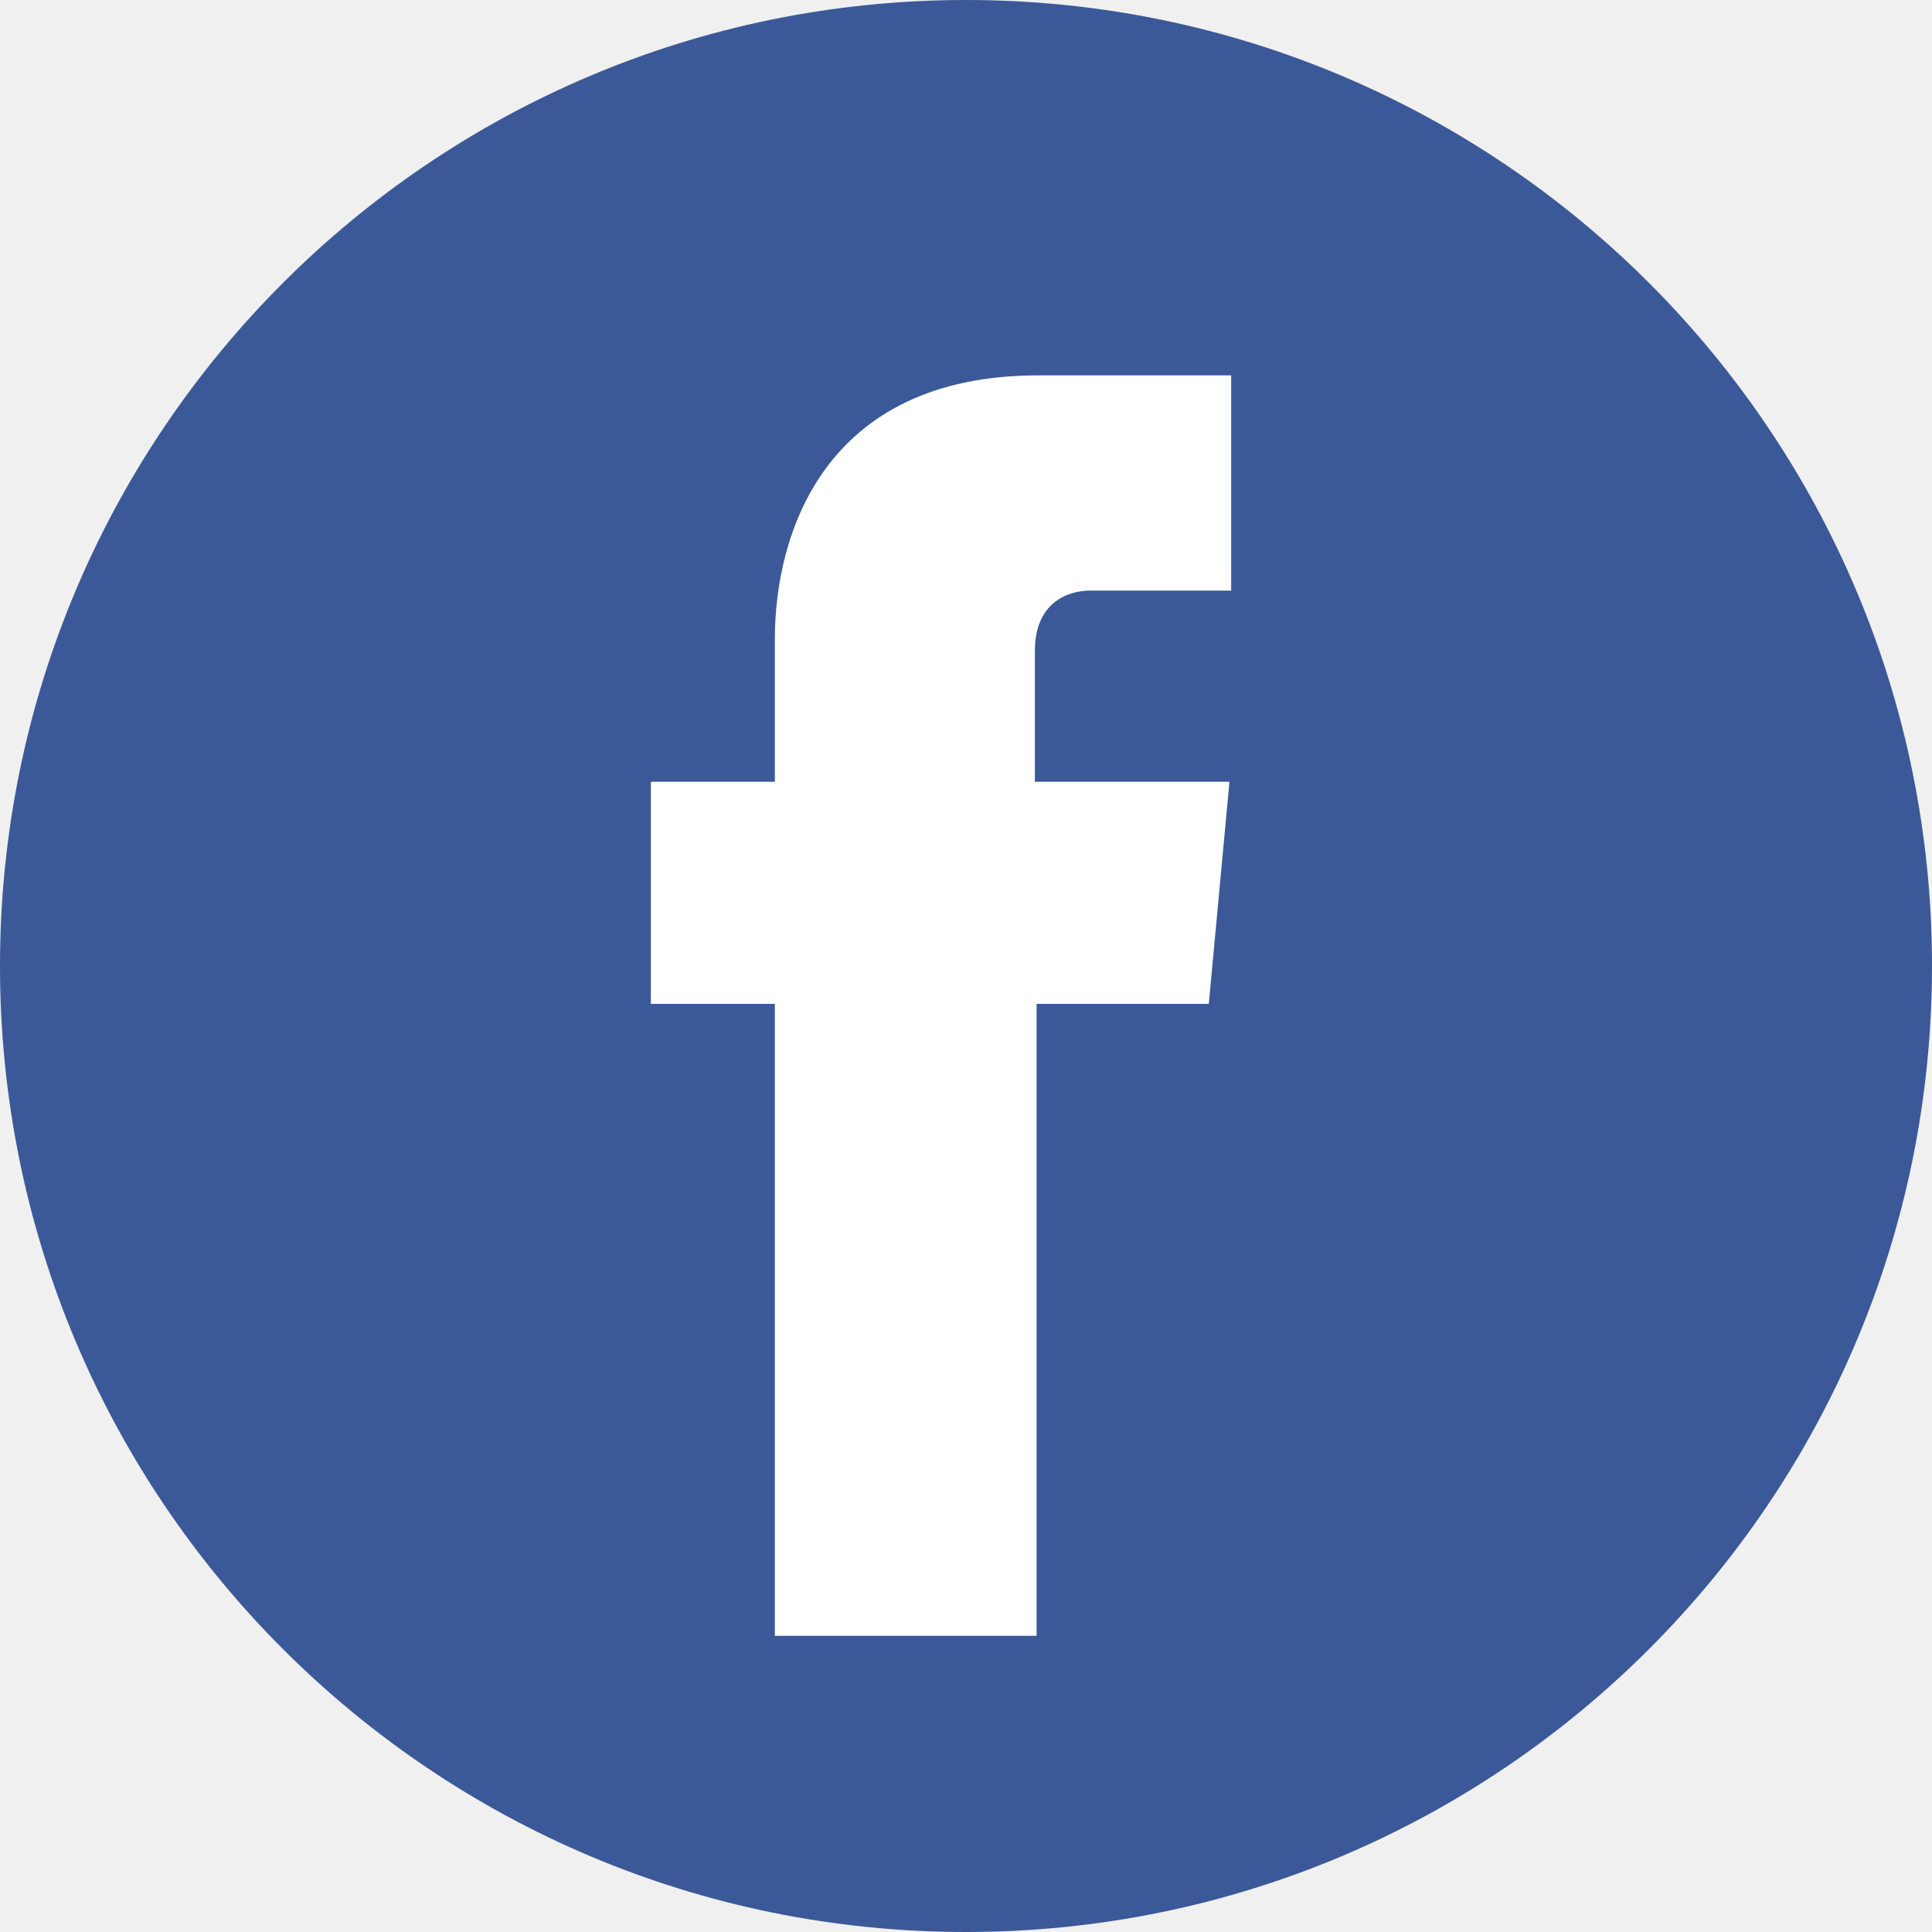
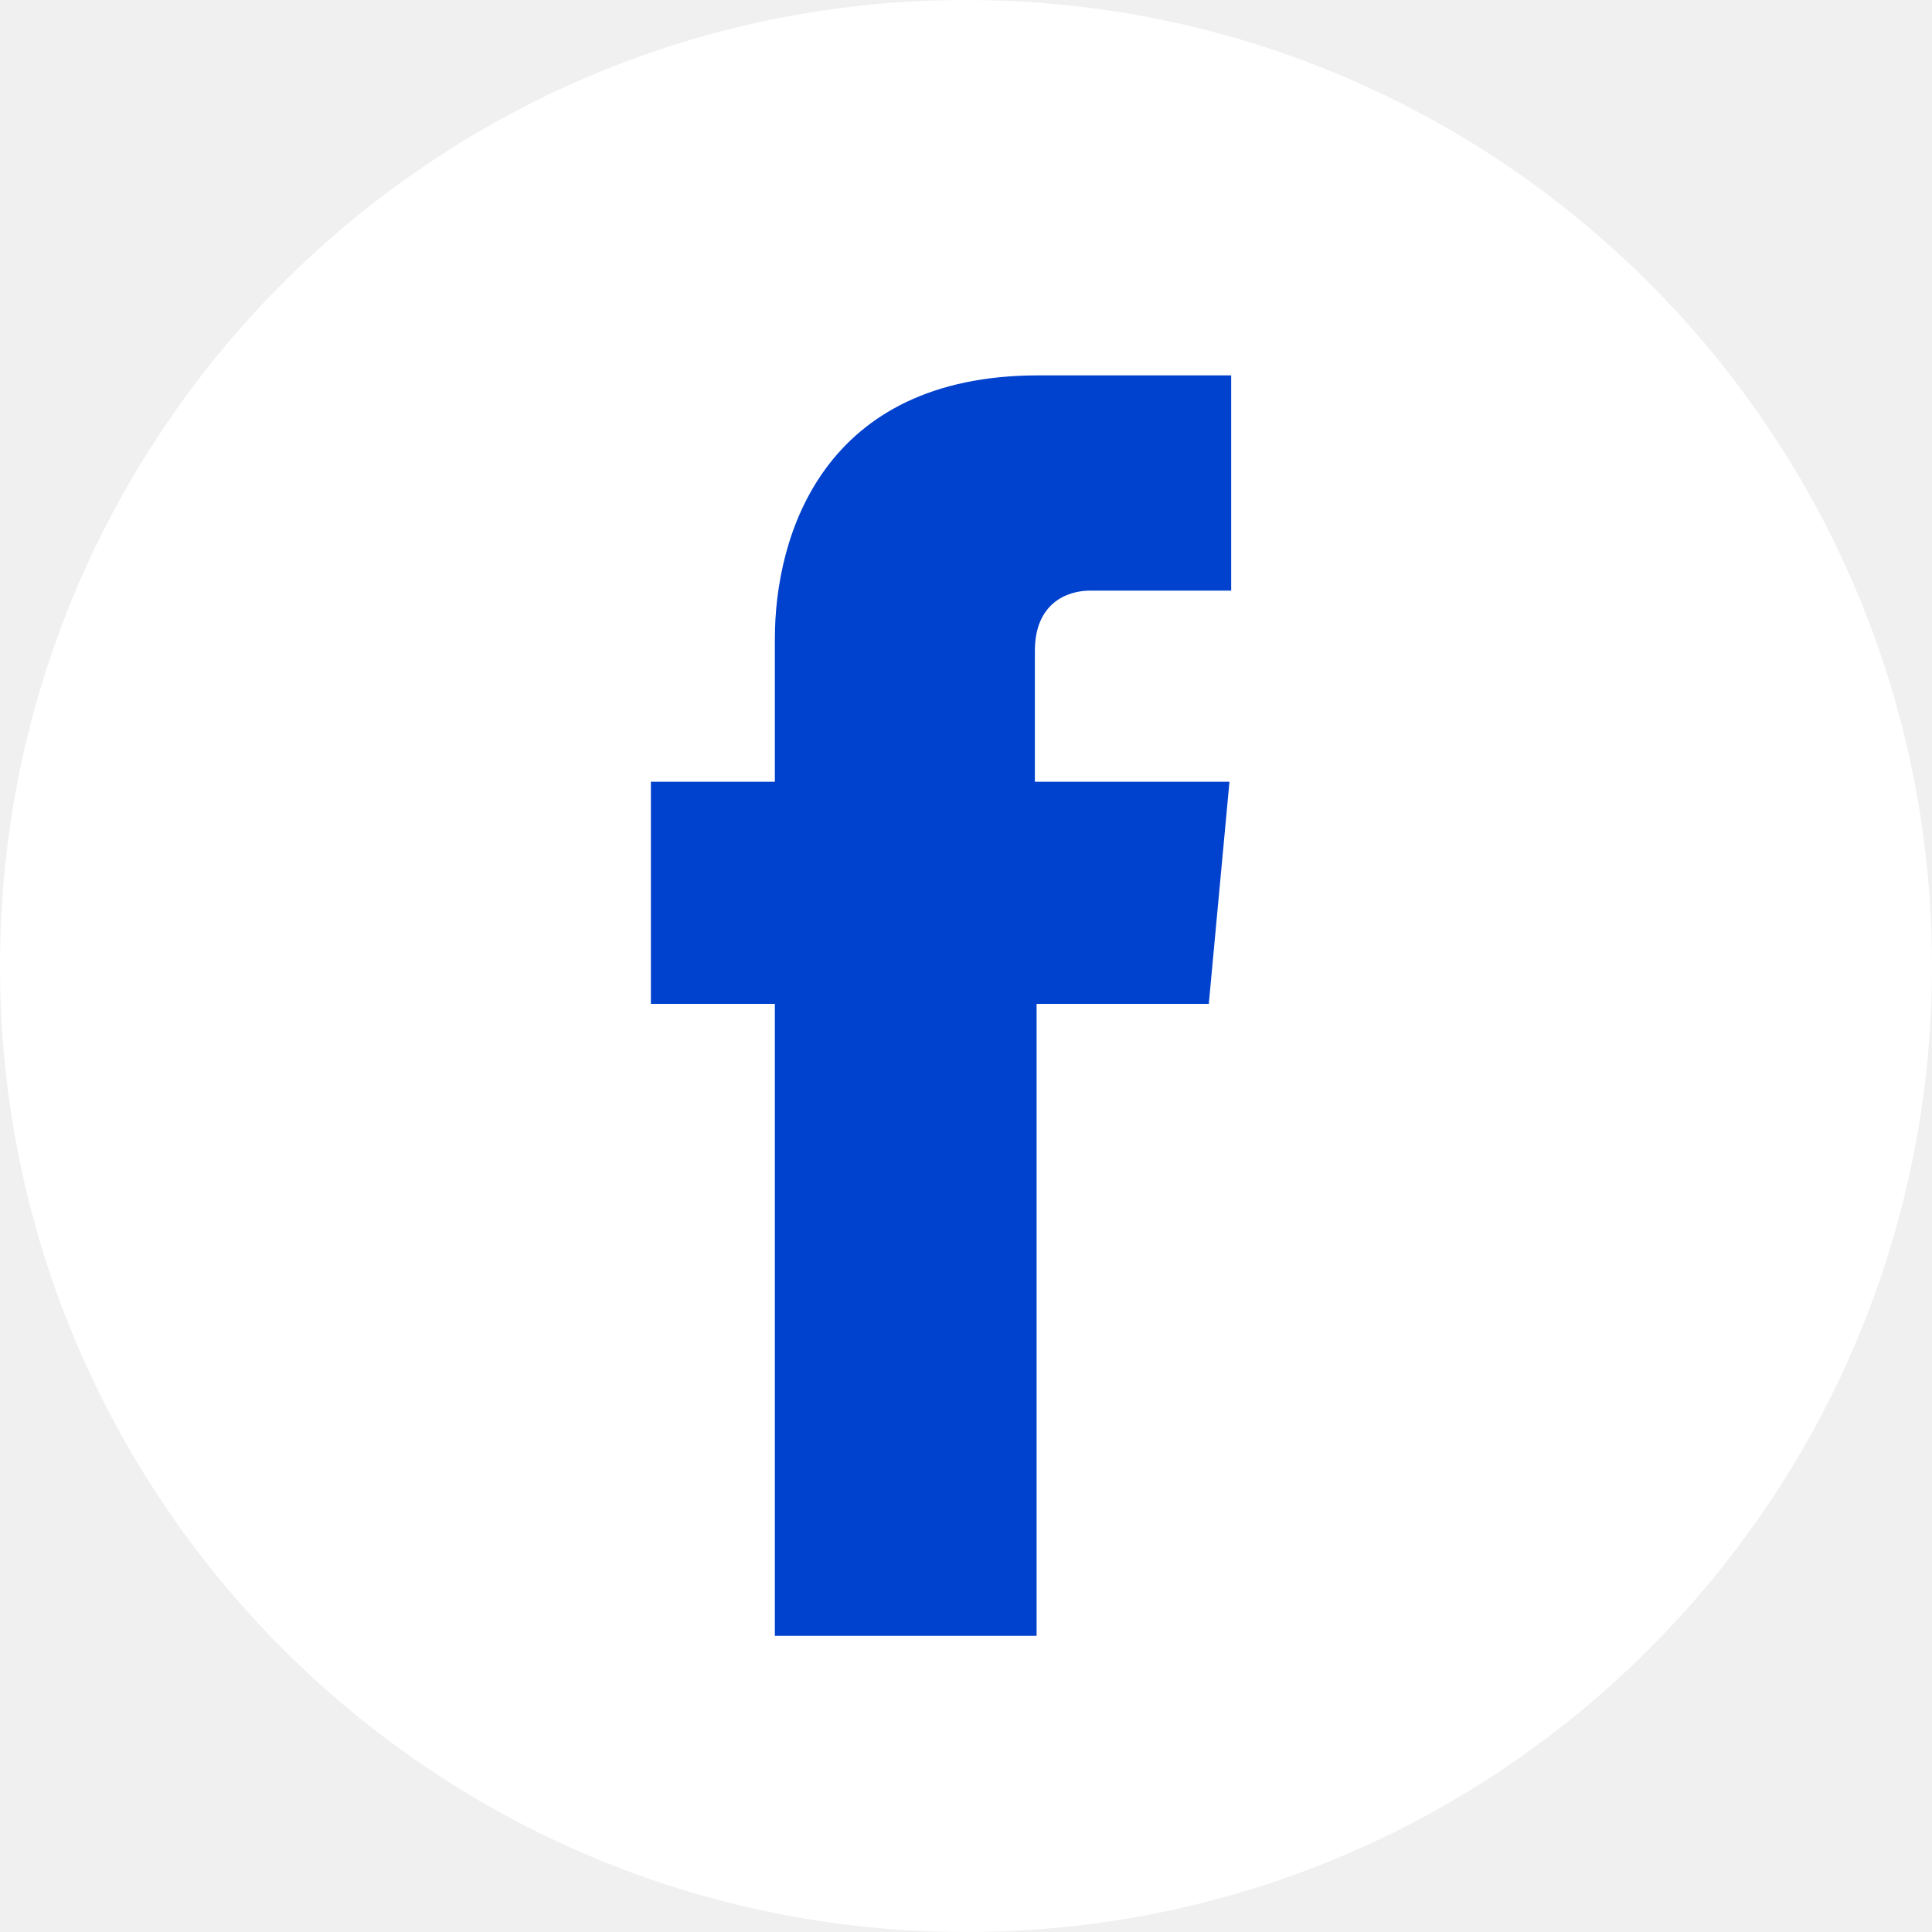
<svg xmlns="http://www.w3.org/2000/svg" version="1.1" id="Capa_1" x="0px" y="0px" viewBox="0 0 112.2 112.2" style="enable-background:new 0 0 112.2 112.2;" xml:space="preserve">
  <style type="text/css">
- 	.st0{fill:#3B5998;}
- 	.st1{fill:#FFFFFF;}
+ 	.st0{fill:#fff;}
+ 	.st1{fill:#0041CD;}
</style>
  <g>
    <circle class="st0" cx="56.1" cy="56.1" r="56.1" />
    <path class="st1" d="M70.2,58.3h-10V95H45V58.3h-7.2V45.4H45v-8.3c0-6,2.8-15.3,15.3-15.3l11.2,0v12.5h-8.2c-1.3,0-3.2,0.7-3.2,3.5   v7.6h11.3L70.2,58.3z" />
  </g>
</svg>
